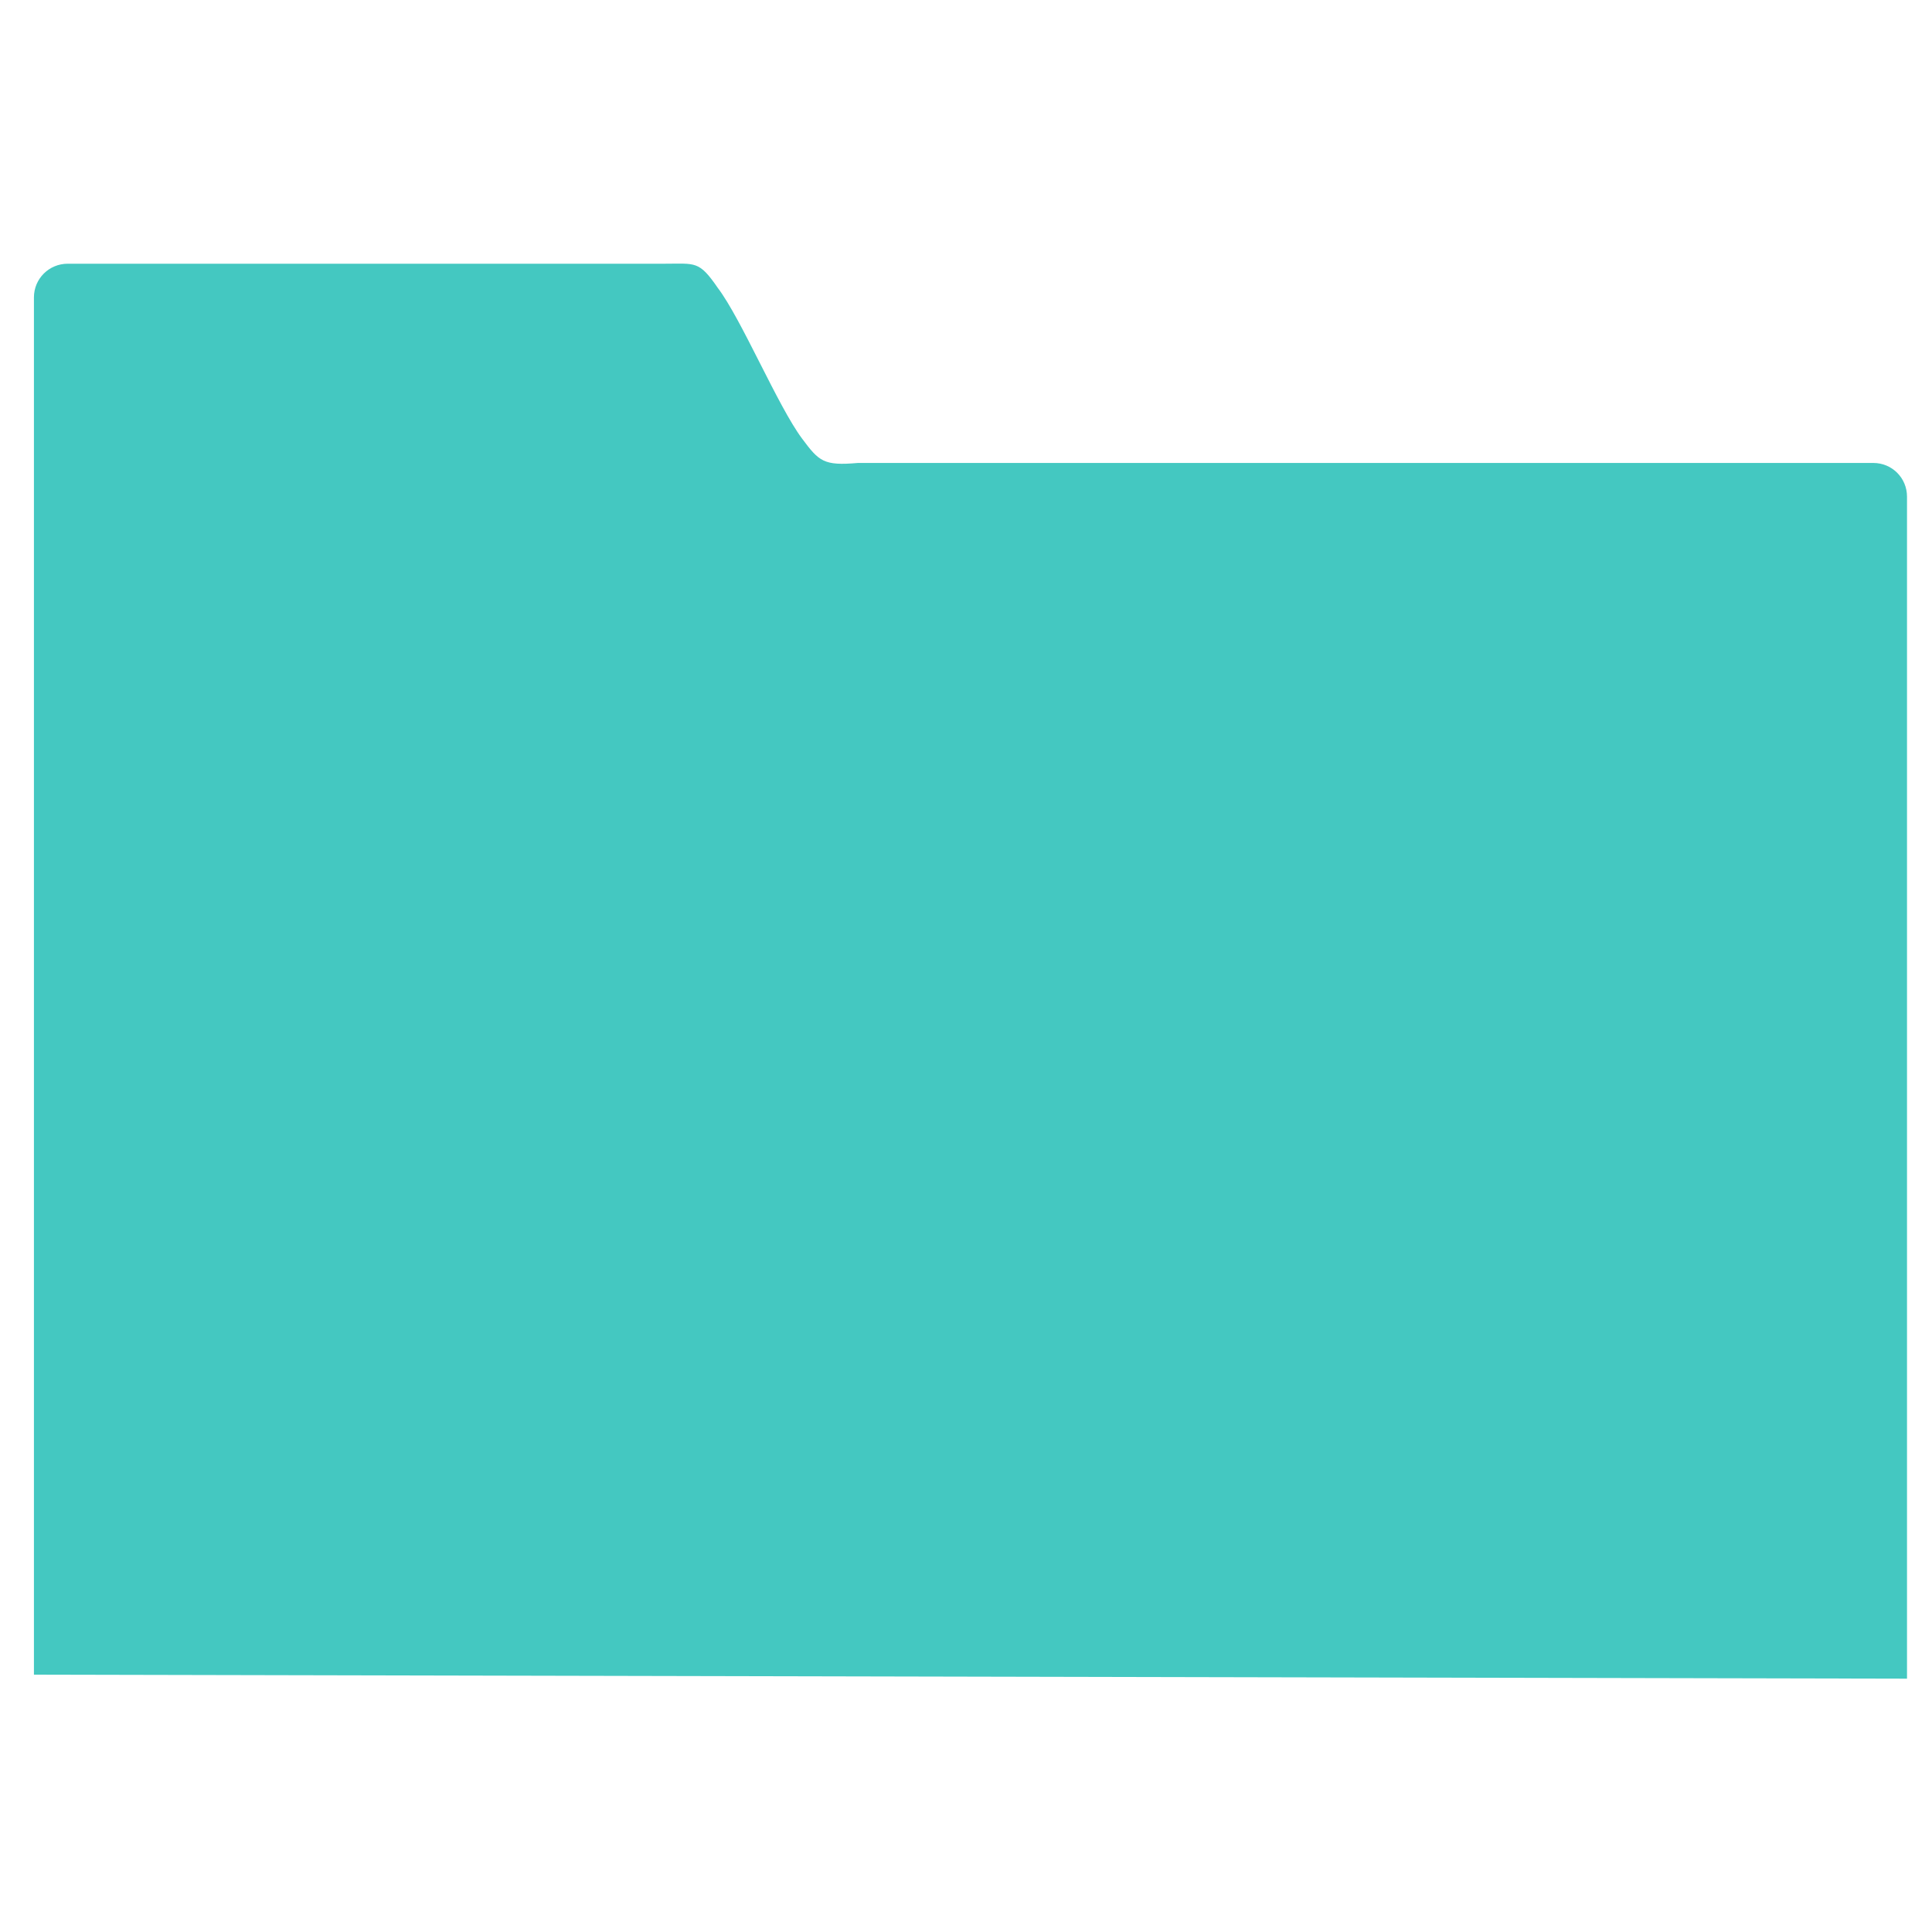
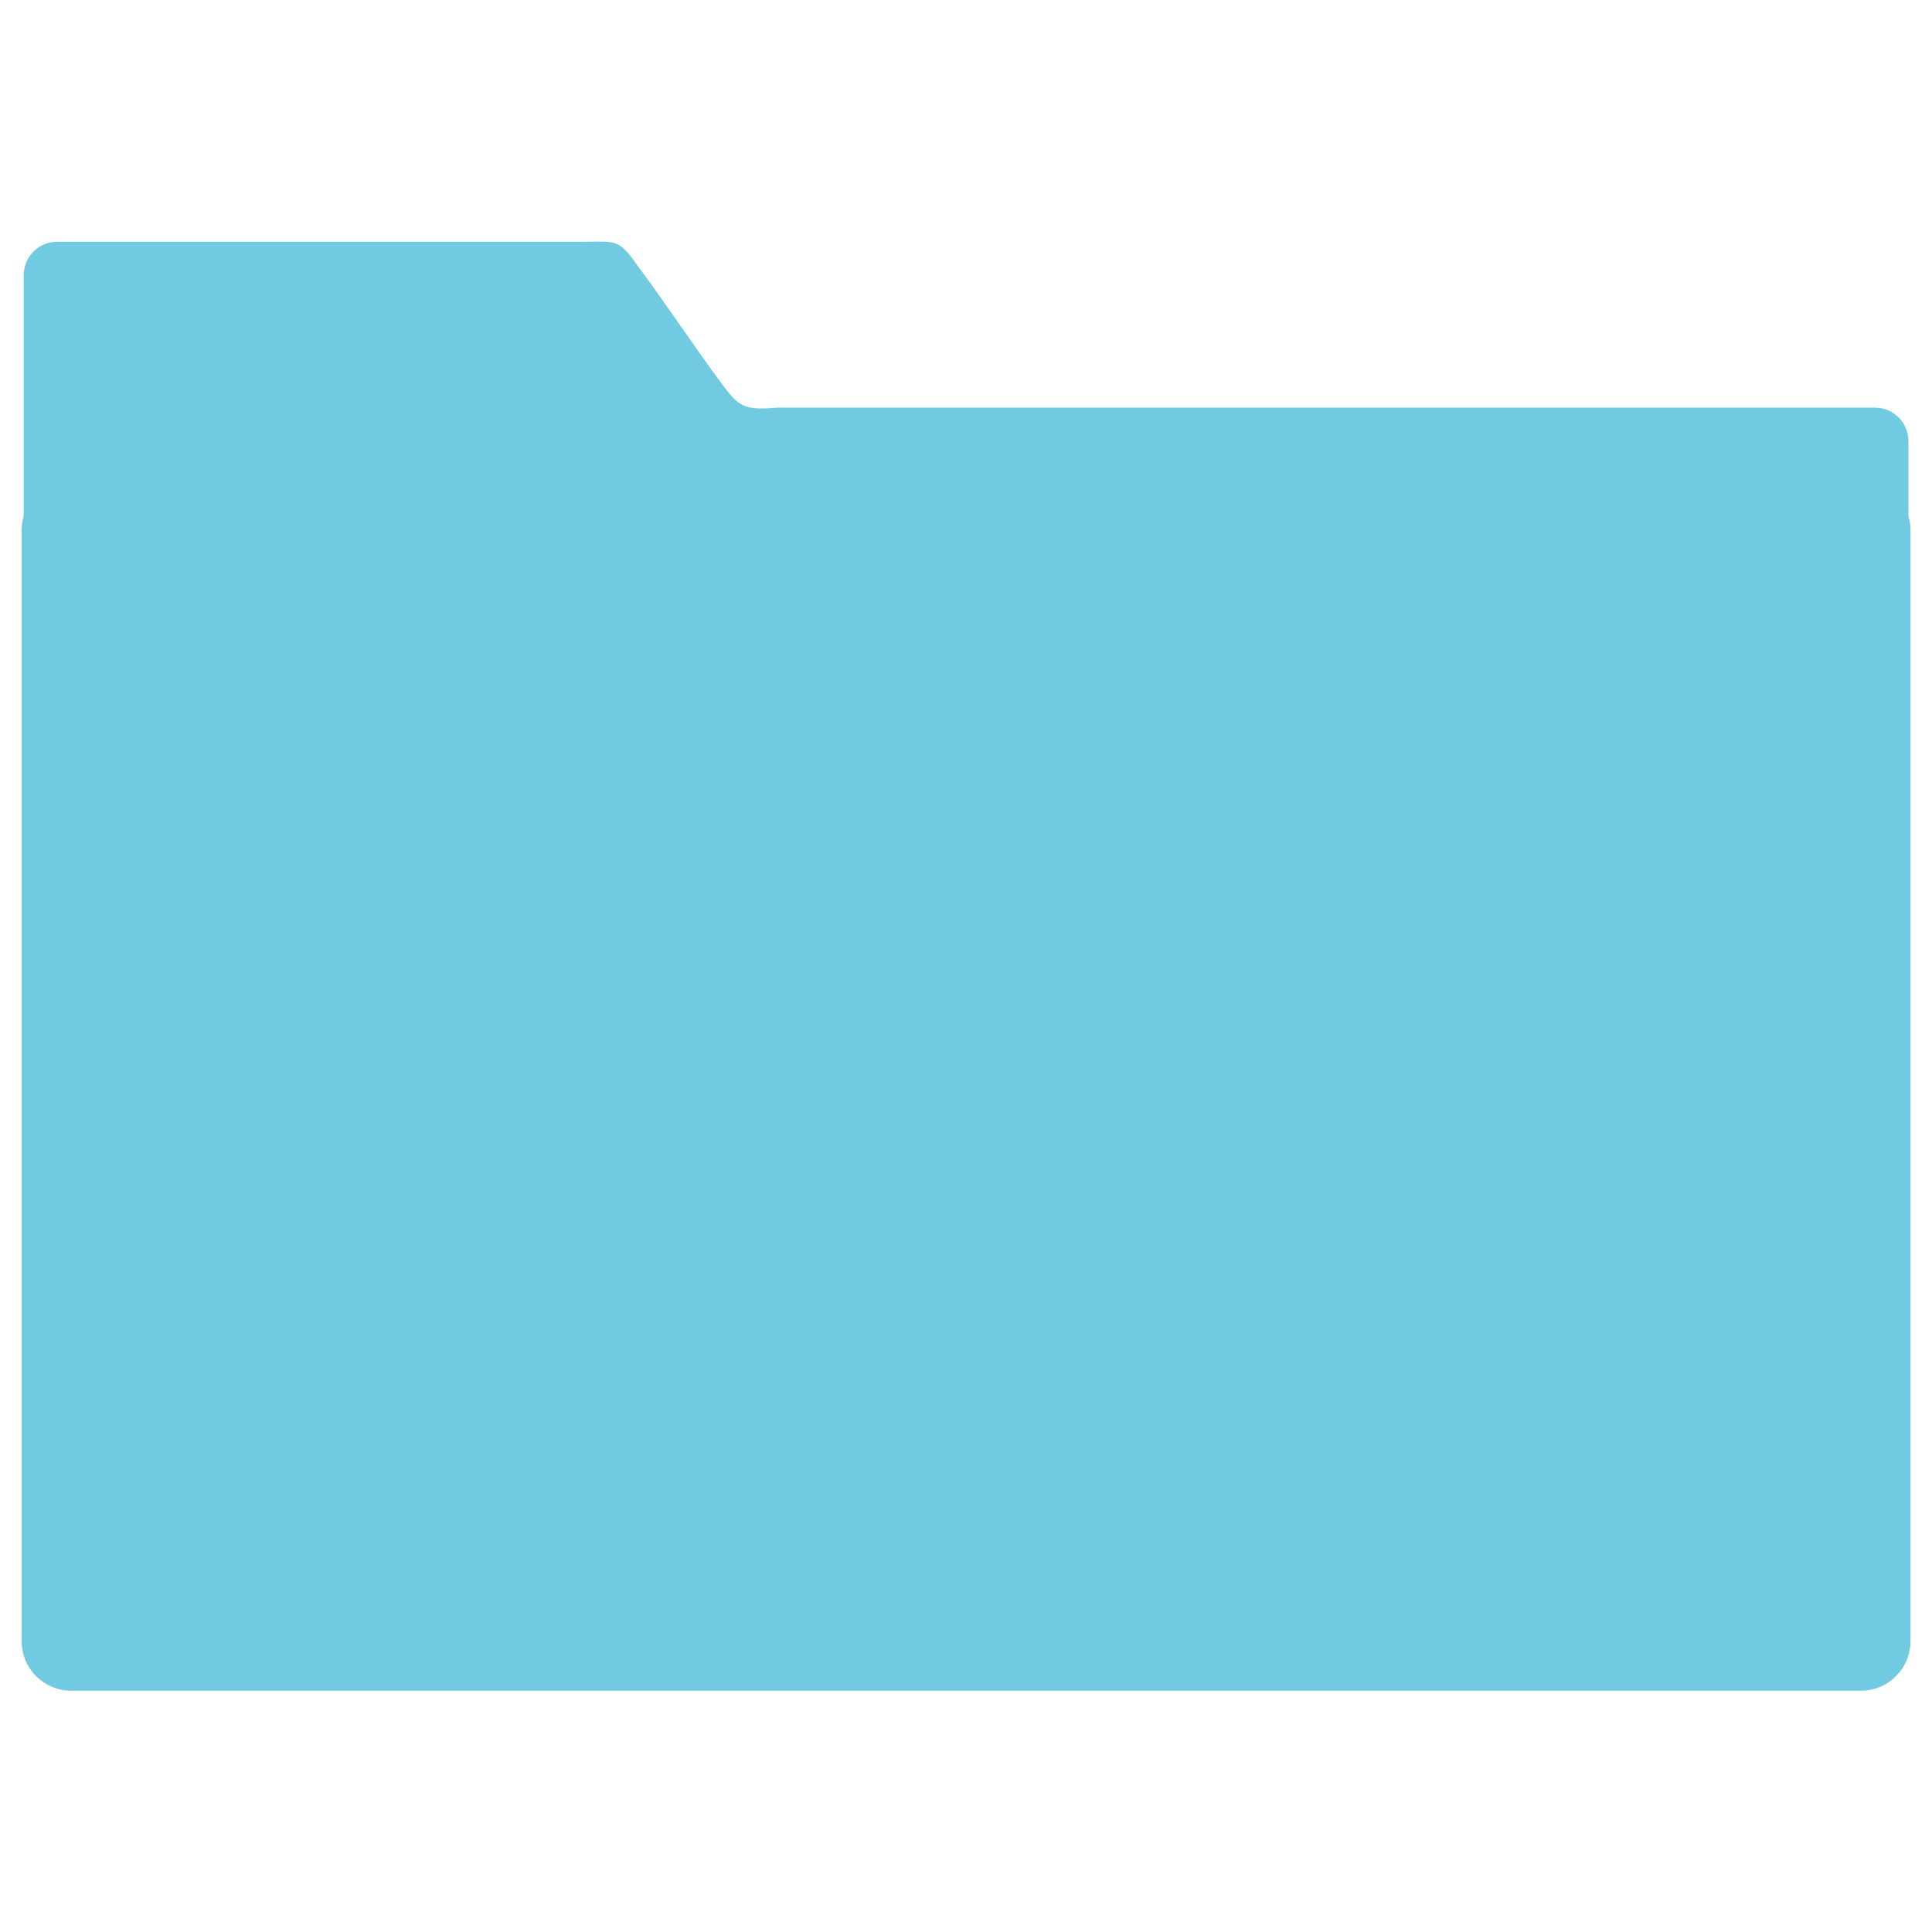
<svg xmlns="http://www.w3.org/2000/svg" viewBox="0 0 16 16">
-   <path style="fill:#44c8c1" d="M 0.561 2.184 C 0.406 2.184 0.281 2.308 0.281 2.463 L 0.281 13.869 L 15.793 13.902 L 15.793 4.113 C 15.793 3.958 15.669 3.834 15.514 3.834 L 7.105 3.834 C 6.821 3.859 6.783 3.821 6.643 3.633 C 6.443 3.366 6.142 2.645 5.945 2.385 C 5.788 2.157 5.762 2.184 5.5 2.184 L 0.561 2.184 z " />
+   <g transform="matrix(.04235 0 0 .04193 12.359-25.862)" fill="#60aae5" stroke="#4f96d1">
+     <g fill="#70cbe2">
+       <path transform="matrix(.7872 0 0 .79524 415.34 430.11)" d="m-884.1 294.78c-4.626 0-8.349 3.718-8.349 8.335v119.41l468.19 1v-79.2c0-4.618-3.724-8.335-8.35-8.335h-272.65c-8.51.751-9.607-.377-13.812-5.981-5.964-7.968-14.969-21.443-20.84-29.21-4.712-6.805-5.477-6.02-13.292-6.02z" stroke="none" color="#000" />
+       <path d="m.588 4.07c-.178 0-.32.142-.32.32v9.199c0 .178.142.32.32.32h14.824c.178 0 .32-.142.32-.32v-9.199c0-.178-.142-.32-.32-.32z" transform="matrix(23.61017 0 0 23.85134-291.8 616.81)" stroke="#70cbe2" stroke-width=".079" />
+     </g>
+     <rect transform="matrix(.7872 0 0 .79524 415.34 430.11)" y="356.85" x="-890.28" height="295.13" width="463.85" fill="none" stroke="#70cbe2" stroke-linejoin="round" stroke-linecap="round" stroke-width="5.376" rx="9.63" />
+   </g>
</svg>
